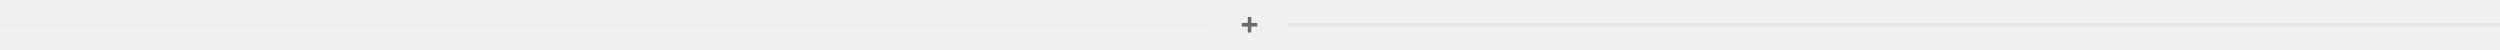
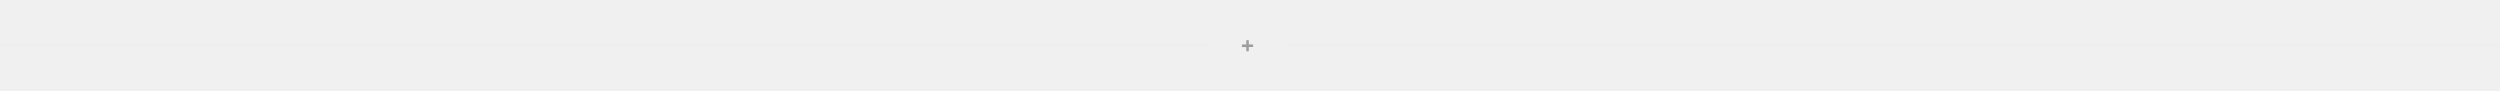
- <svg xmlns="http://www.w3.org/2000/svg" width="1379.5" height="27.318" viewBox="0 0 1379.5 27.318">
-   <g id="newVoice" transform="translate(-297.5 -436.843)">
-     <line id="Line_21" data-name="Line 21" x2="667.25" transform="translate(297.5 450.501)" fill="none" stroke="#ececec" stroke-width="2" />
-     <line id="Line_22" data-name="Line 22" x2="669.25" transform="translate(1007.75 450.501)" fill="none" stroke="#e6e6e6" stroke-width="2" />
-     <g id="Group_10808" data-name="Group 10808" transform="translate(975.905 439.407)">
-       <circle id="Ellipse_172" data-name="Ellipse 172" cx="13.659" cy="13.659" r="13.659" transform="translate(-2.564 -2.564)" fill="#f0f0f0" />
-       <path id="Path_6911" data-name="Path 6911" d="M8565.341,22863.607v-3.3H8562v-2.008h3.341v-3.3h1.931v3.3h3.336v2.008h-3.336v3.3Z" transform="translate(-8555.21 -22848.207)" fill="#4a4a4a" opacity="0.8" />
+ <svg xmlns="http://www.w3.org/2000/svg" id="newVoice" width="1380" height="50" viewBox="0 0 1380 50">
+   <defs>
+     <clipPath id="clip-path">
+       <rect id="Mask" width="1380" height="50" transform="translate(298.5 425.16)" fill="#fff" opacity="0" />
+     </clipPath>
+   </defs>
+   <g id="newVoice-2" data-name="newVoice" transform="translate(-298.5 -425.16)" opacity="0.5">
+     <g id="newVoice-3" data-name="newVoice" clip-path="url(#clip-path)">
+       <g id="newVoice-4" data-name="newVoice">
+         <line id="Line_22" data-name="Line 22" x2="669" transform="translate(1009.5 450.16)" fill="none" stroke="#ececec" stroke-width="2" />
+         <g id="icon_add" transform="translate(979.925 443.426)">
+           <circle id="Ellipse_172" data-name="Ellipse 172" cx="10" cy="10" r="10" transform="translate(-2.425 -3.266)" fill="rgba(240,240,240,0.5)" />
+           <path id="Path_6911" data-name="Path 6911" d="M8564.382,22861.137v-2.35H8562v-1.432h2.382V22855h1.376v2.354h2.379v1.432h-2.379v2.35Z" transform="translate(-8557.85 -22851.09)" fill="#4a4a4a" />
+         </g>
+         <line id="Line_21" data-name="Line 21" x2="667" transform="translate(298.5 450.16)" fill="none" stroke="#ececec" stroke-width="2" />
+       </g>
    </g>
  </g>
</svg>
